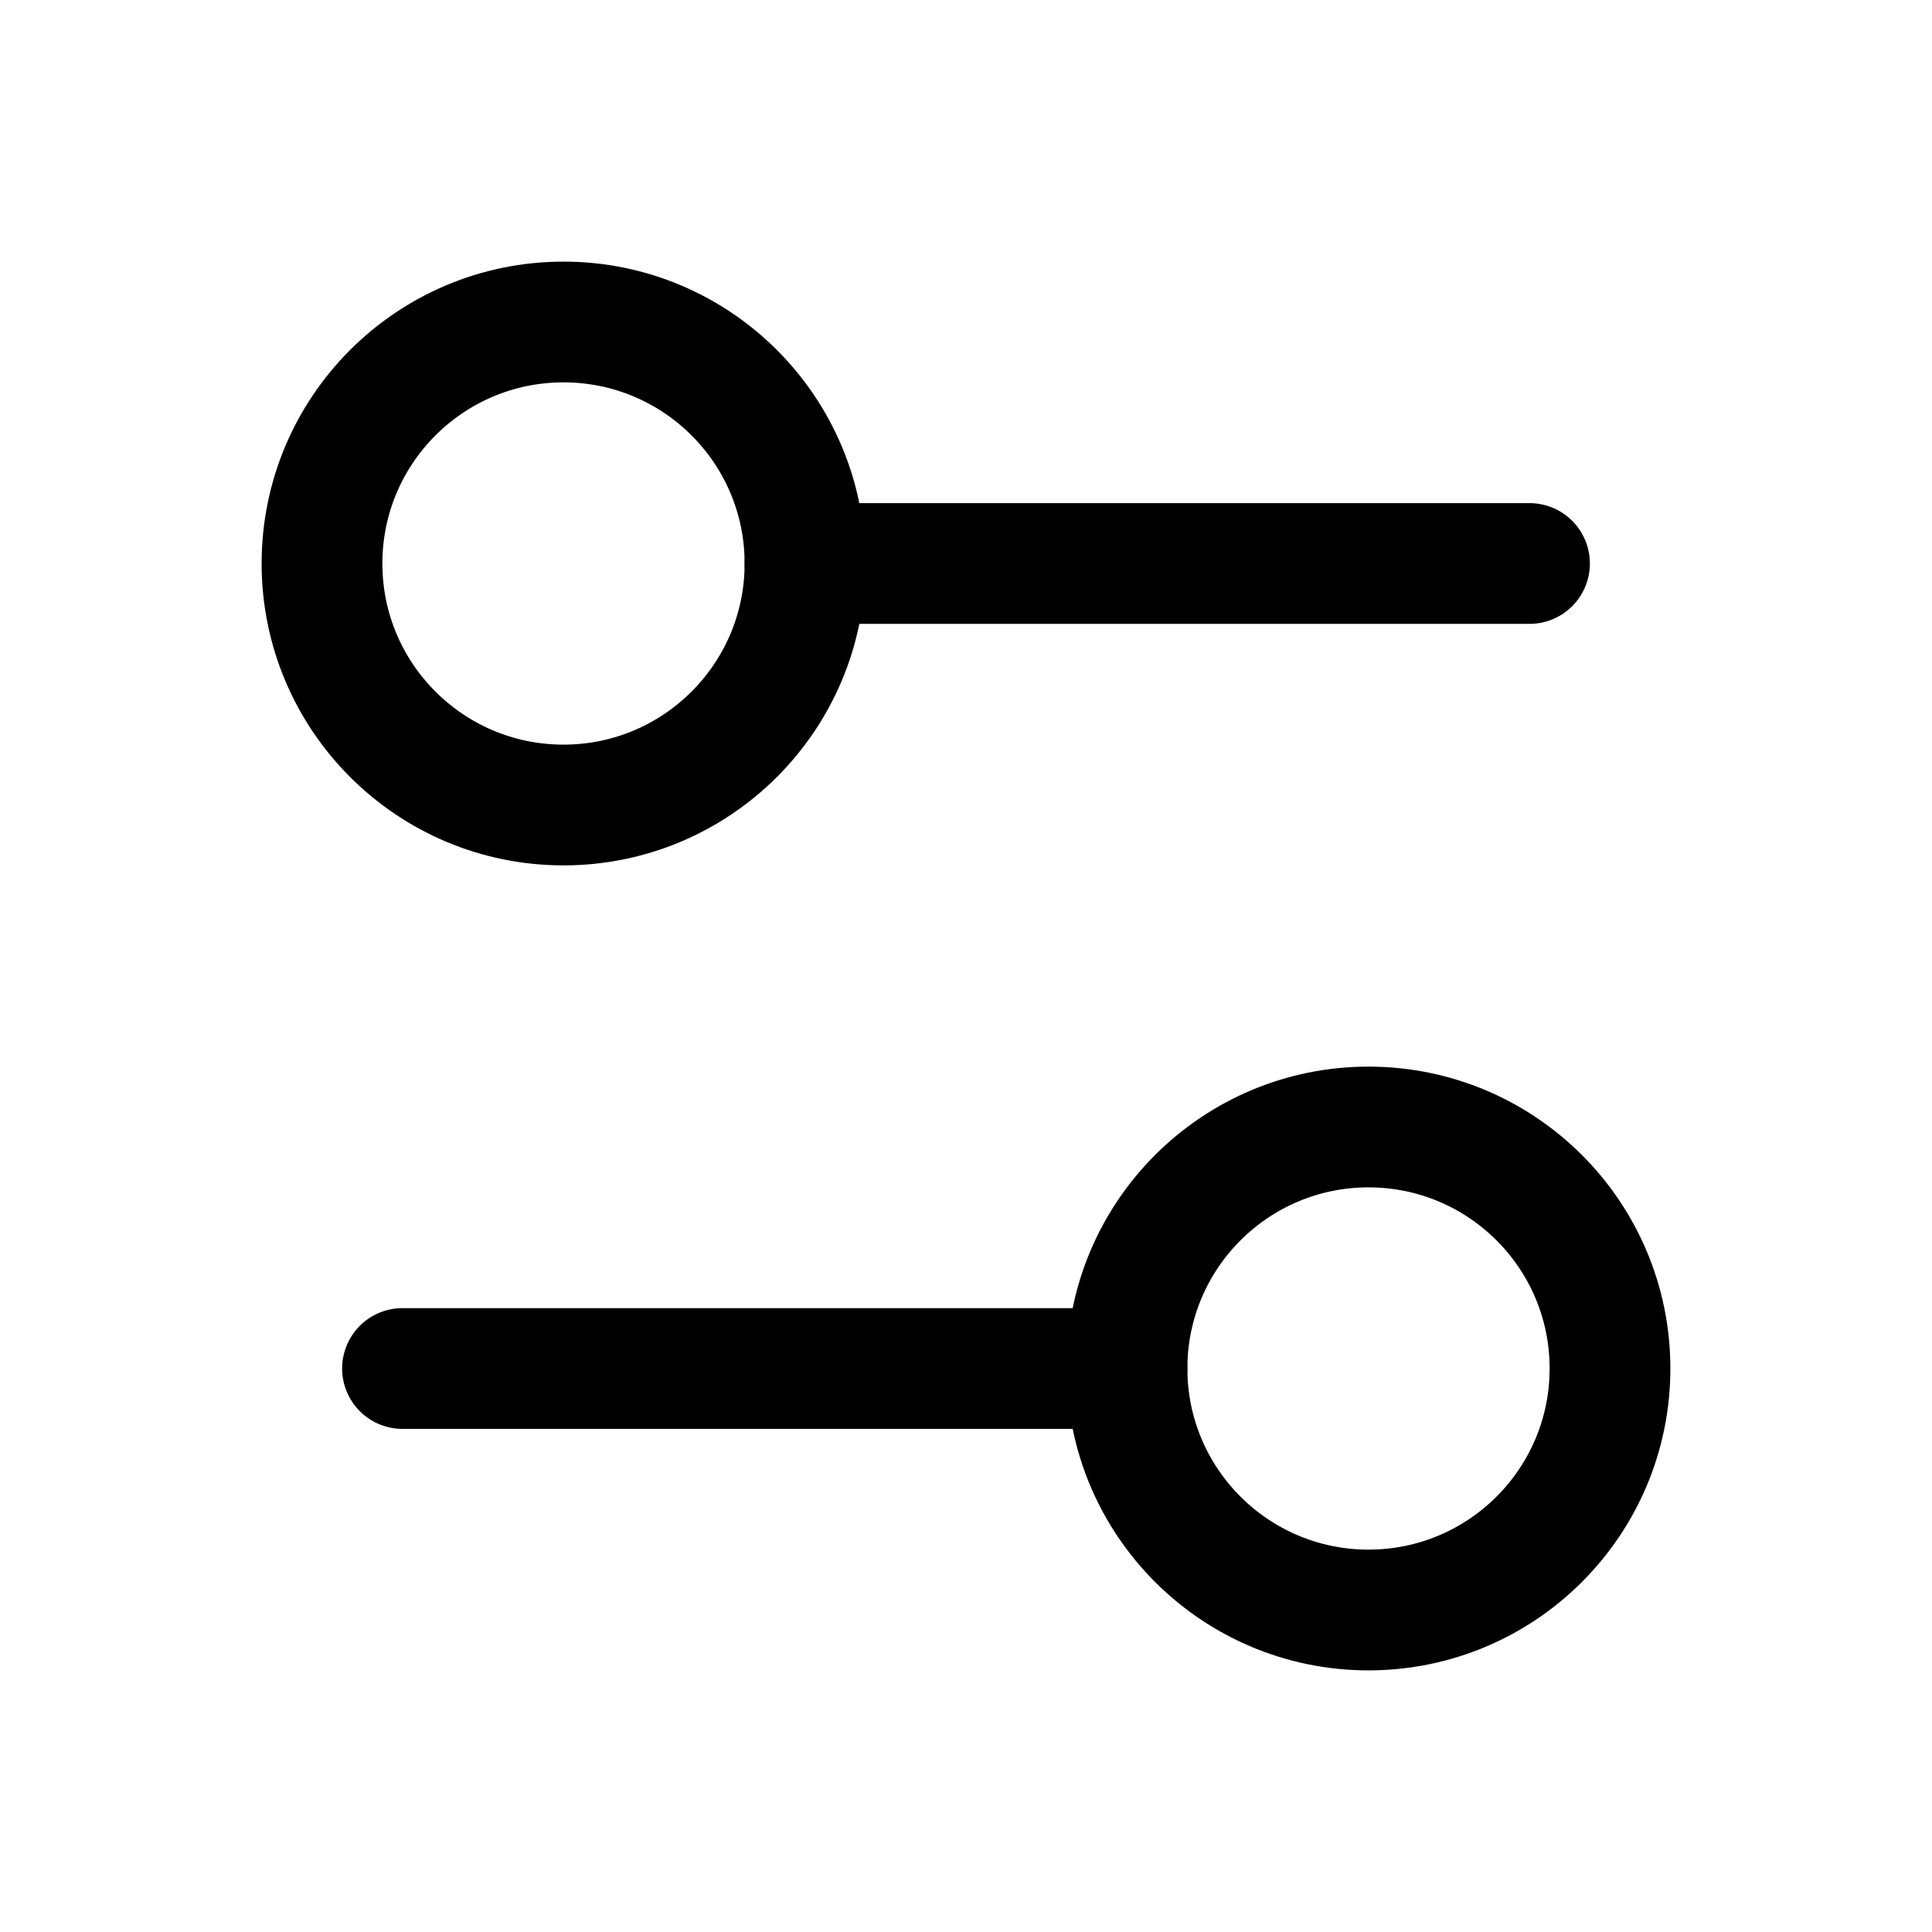
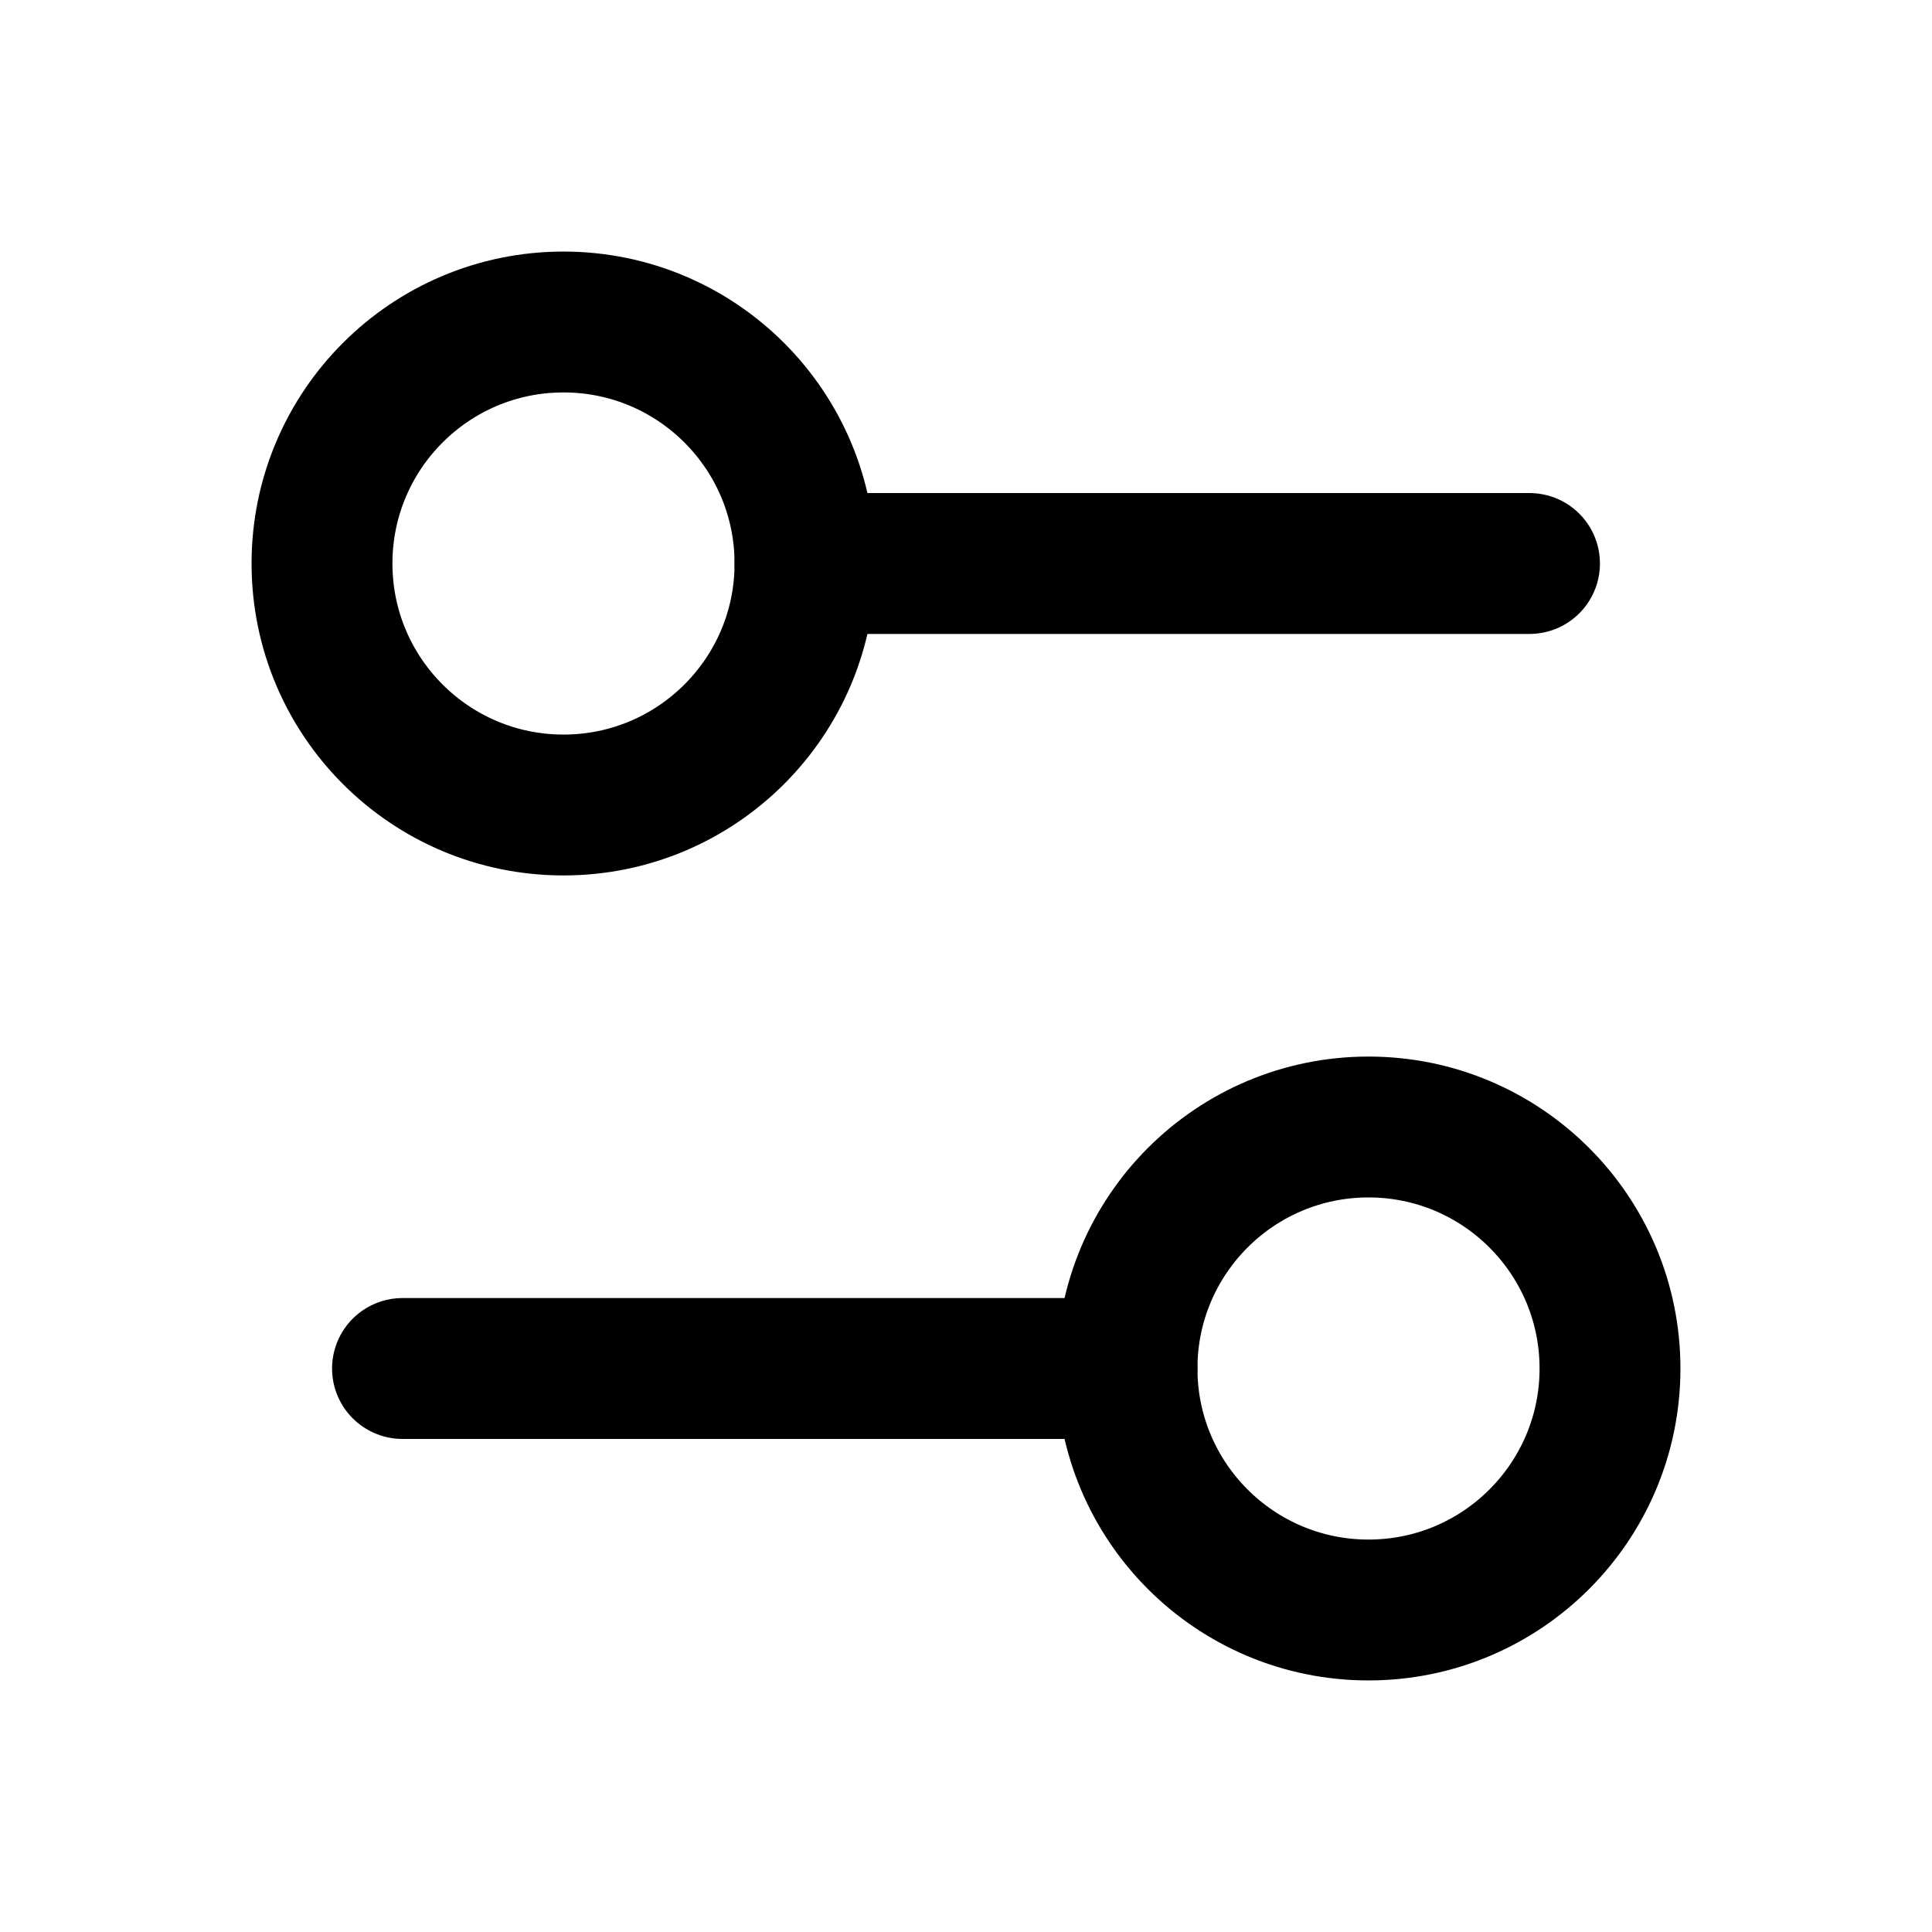
- <svg xmlns="http://www.w3.org/2000/svg" width="24" height="24" viewBox="0 0 24 24" fill="none" stroke="currentColor" stroke-width="1.5" stroke-linecap="round" stroke-linejoin="round">
+ <svg xmlns="http://www.w3.org/2000/svg" width="24" height="24" viewBox="0 0 24 24" fill="none" stroke="currentColor" stroke-width="1.75" stroke-linecap="round" stroke-linejoin="round">
  <path d="M14 17H5" />
  <path d="M19 7h-9" />
  <circle cx="17" cy="17" r="3" />
  <circle cx="7" cy="7" r="3" />
</svg>
